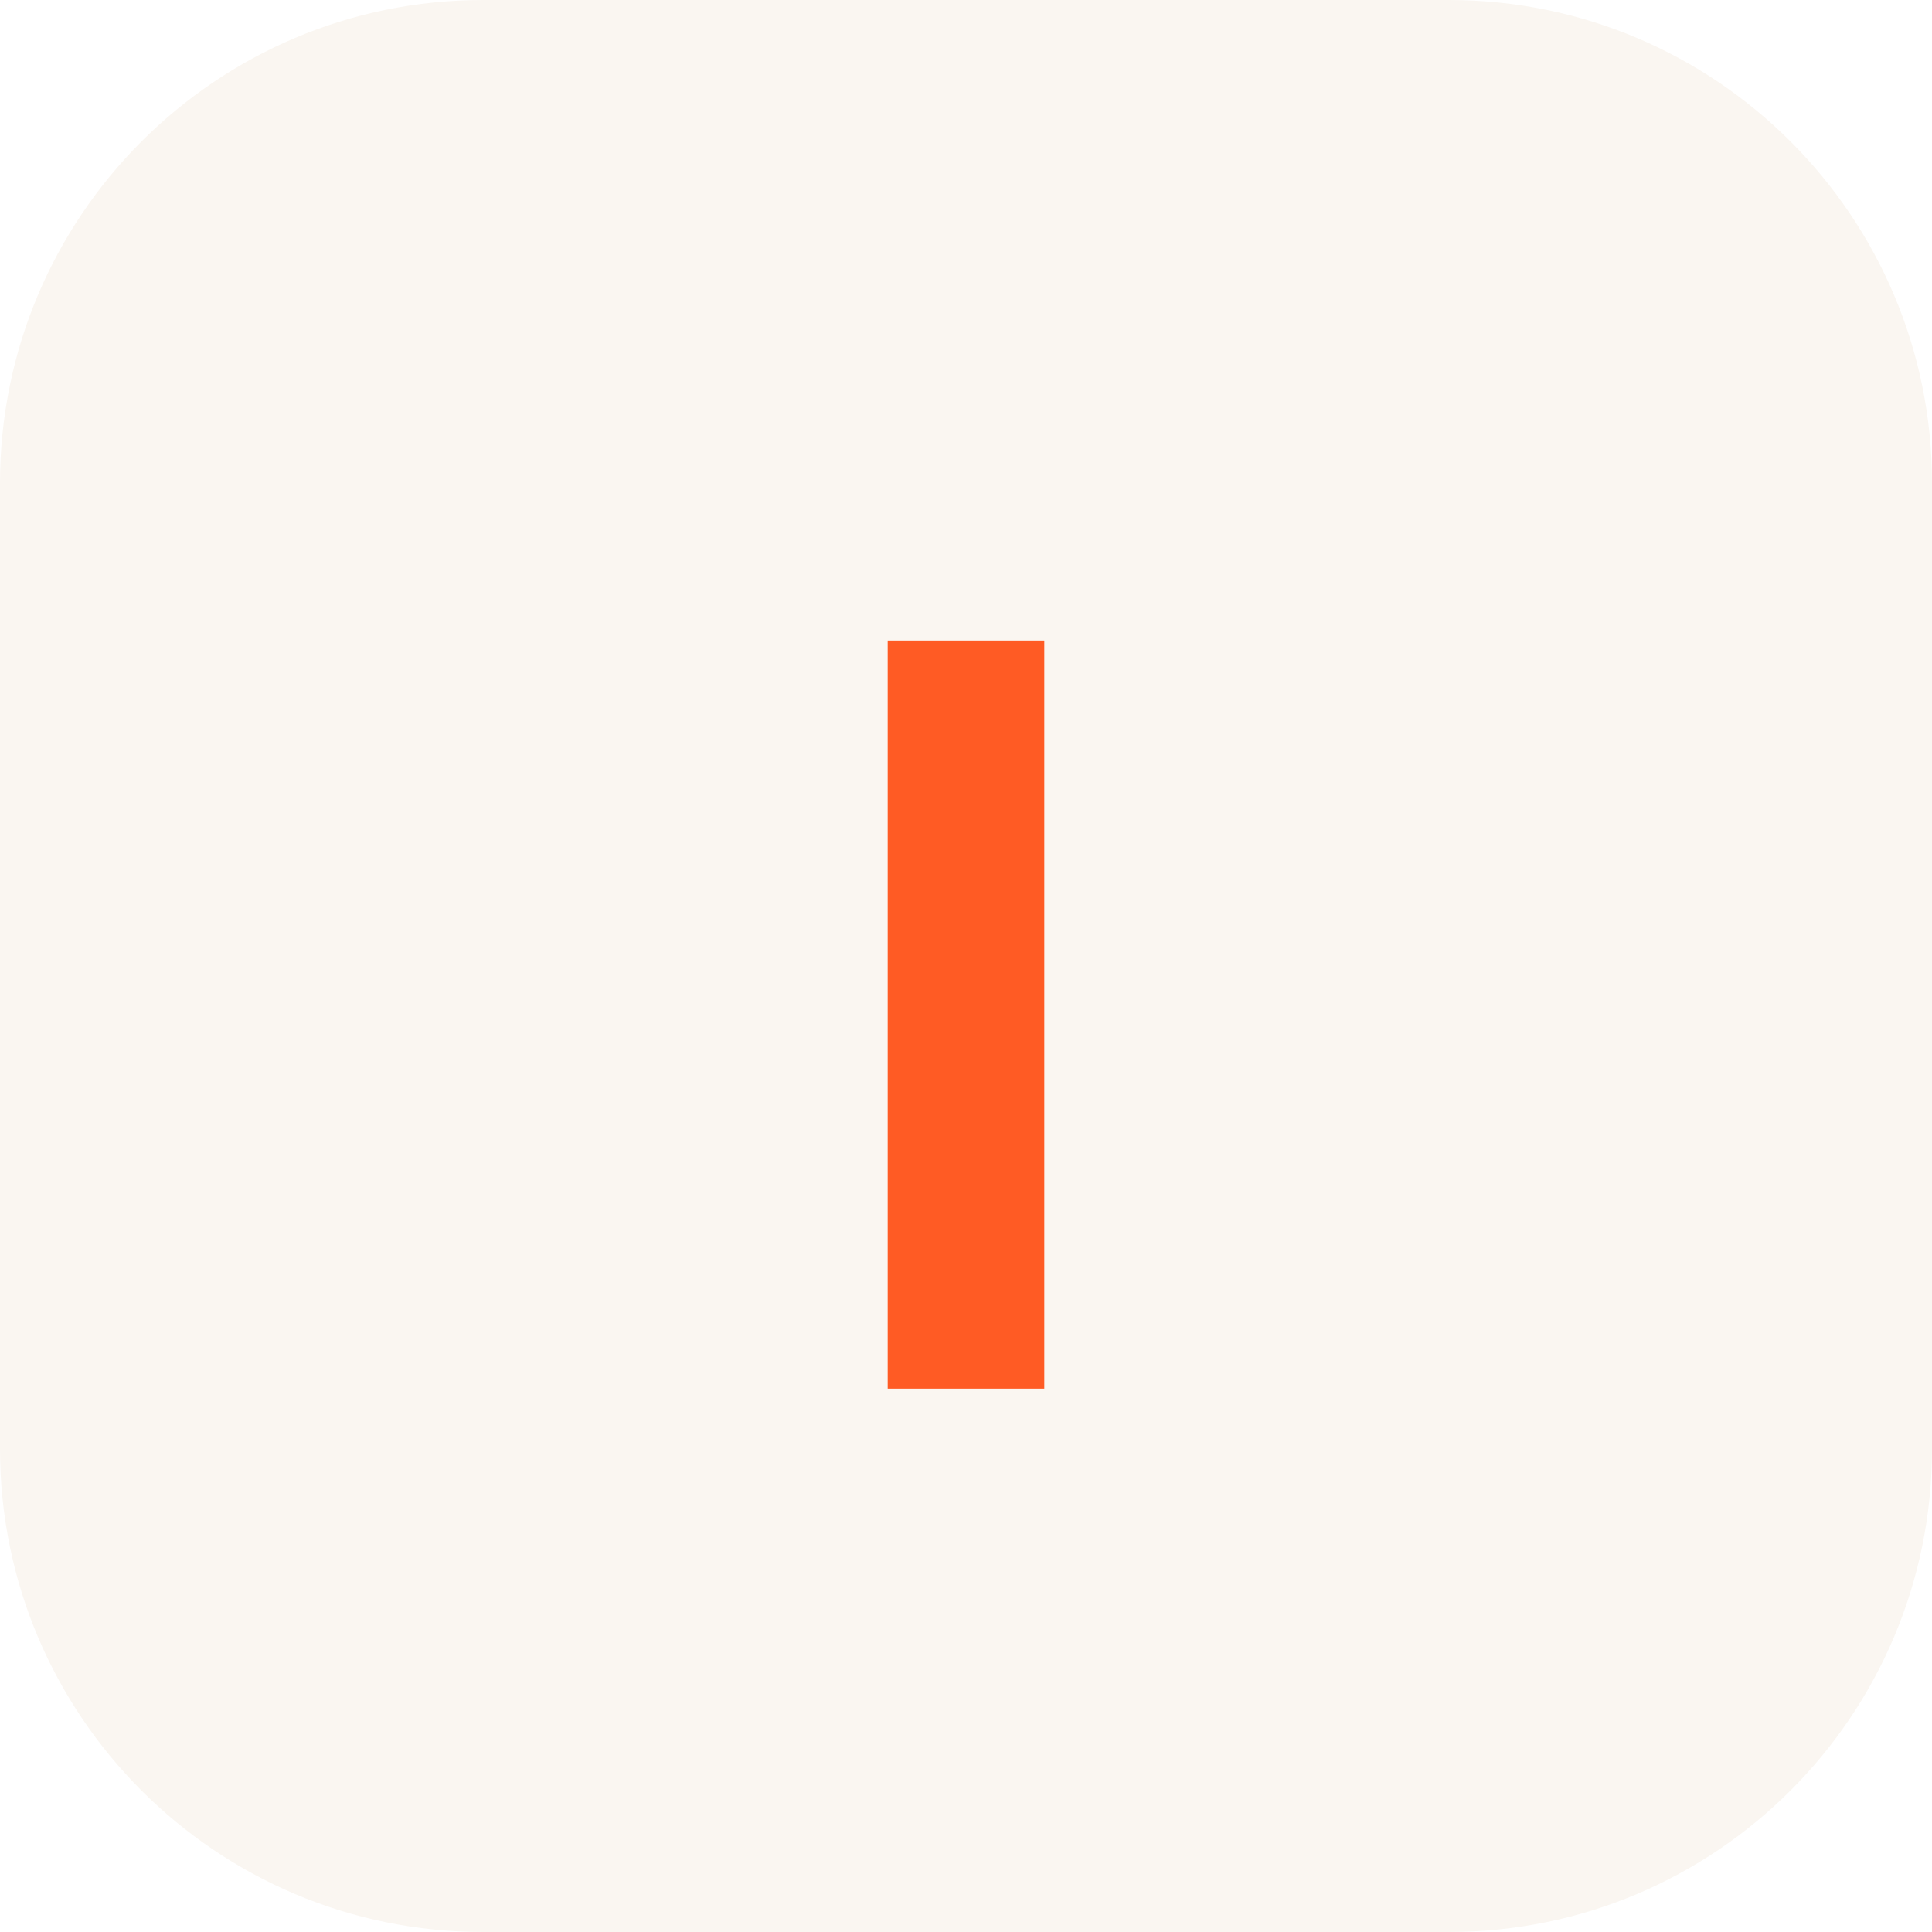
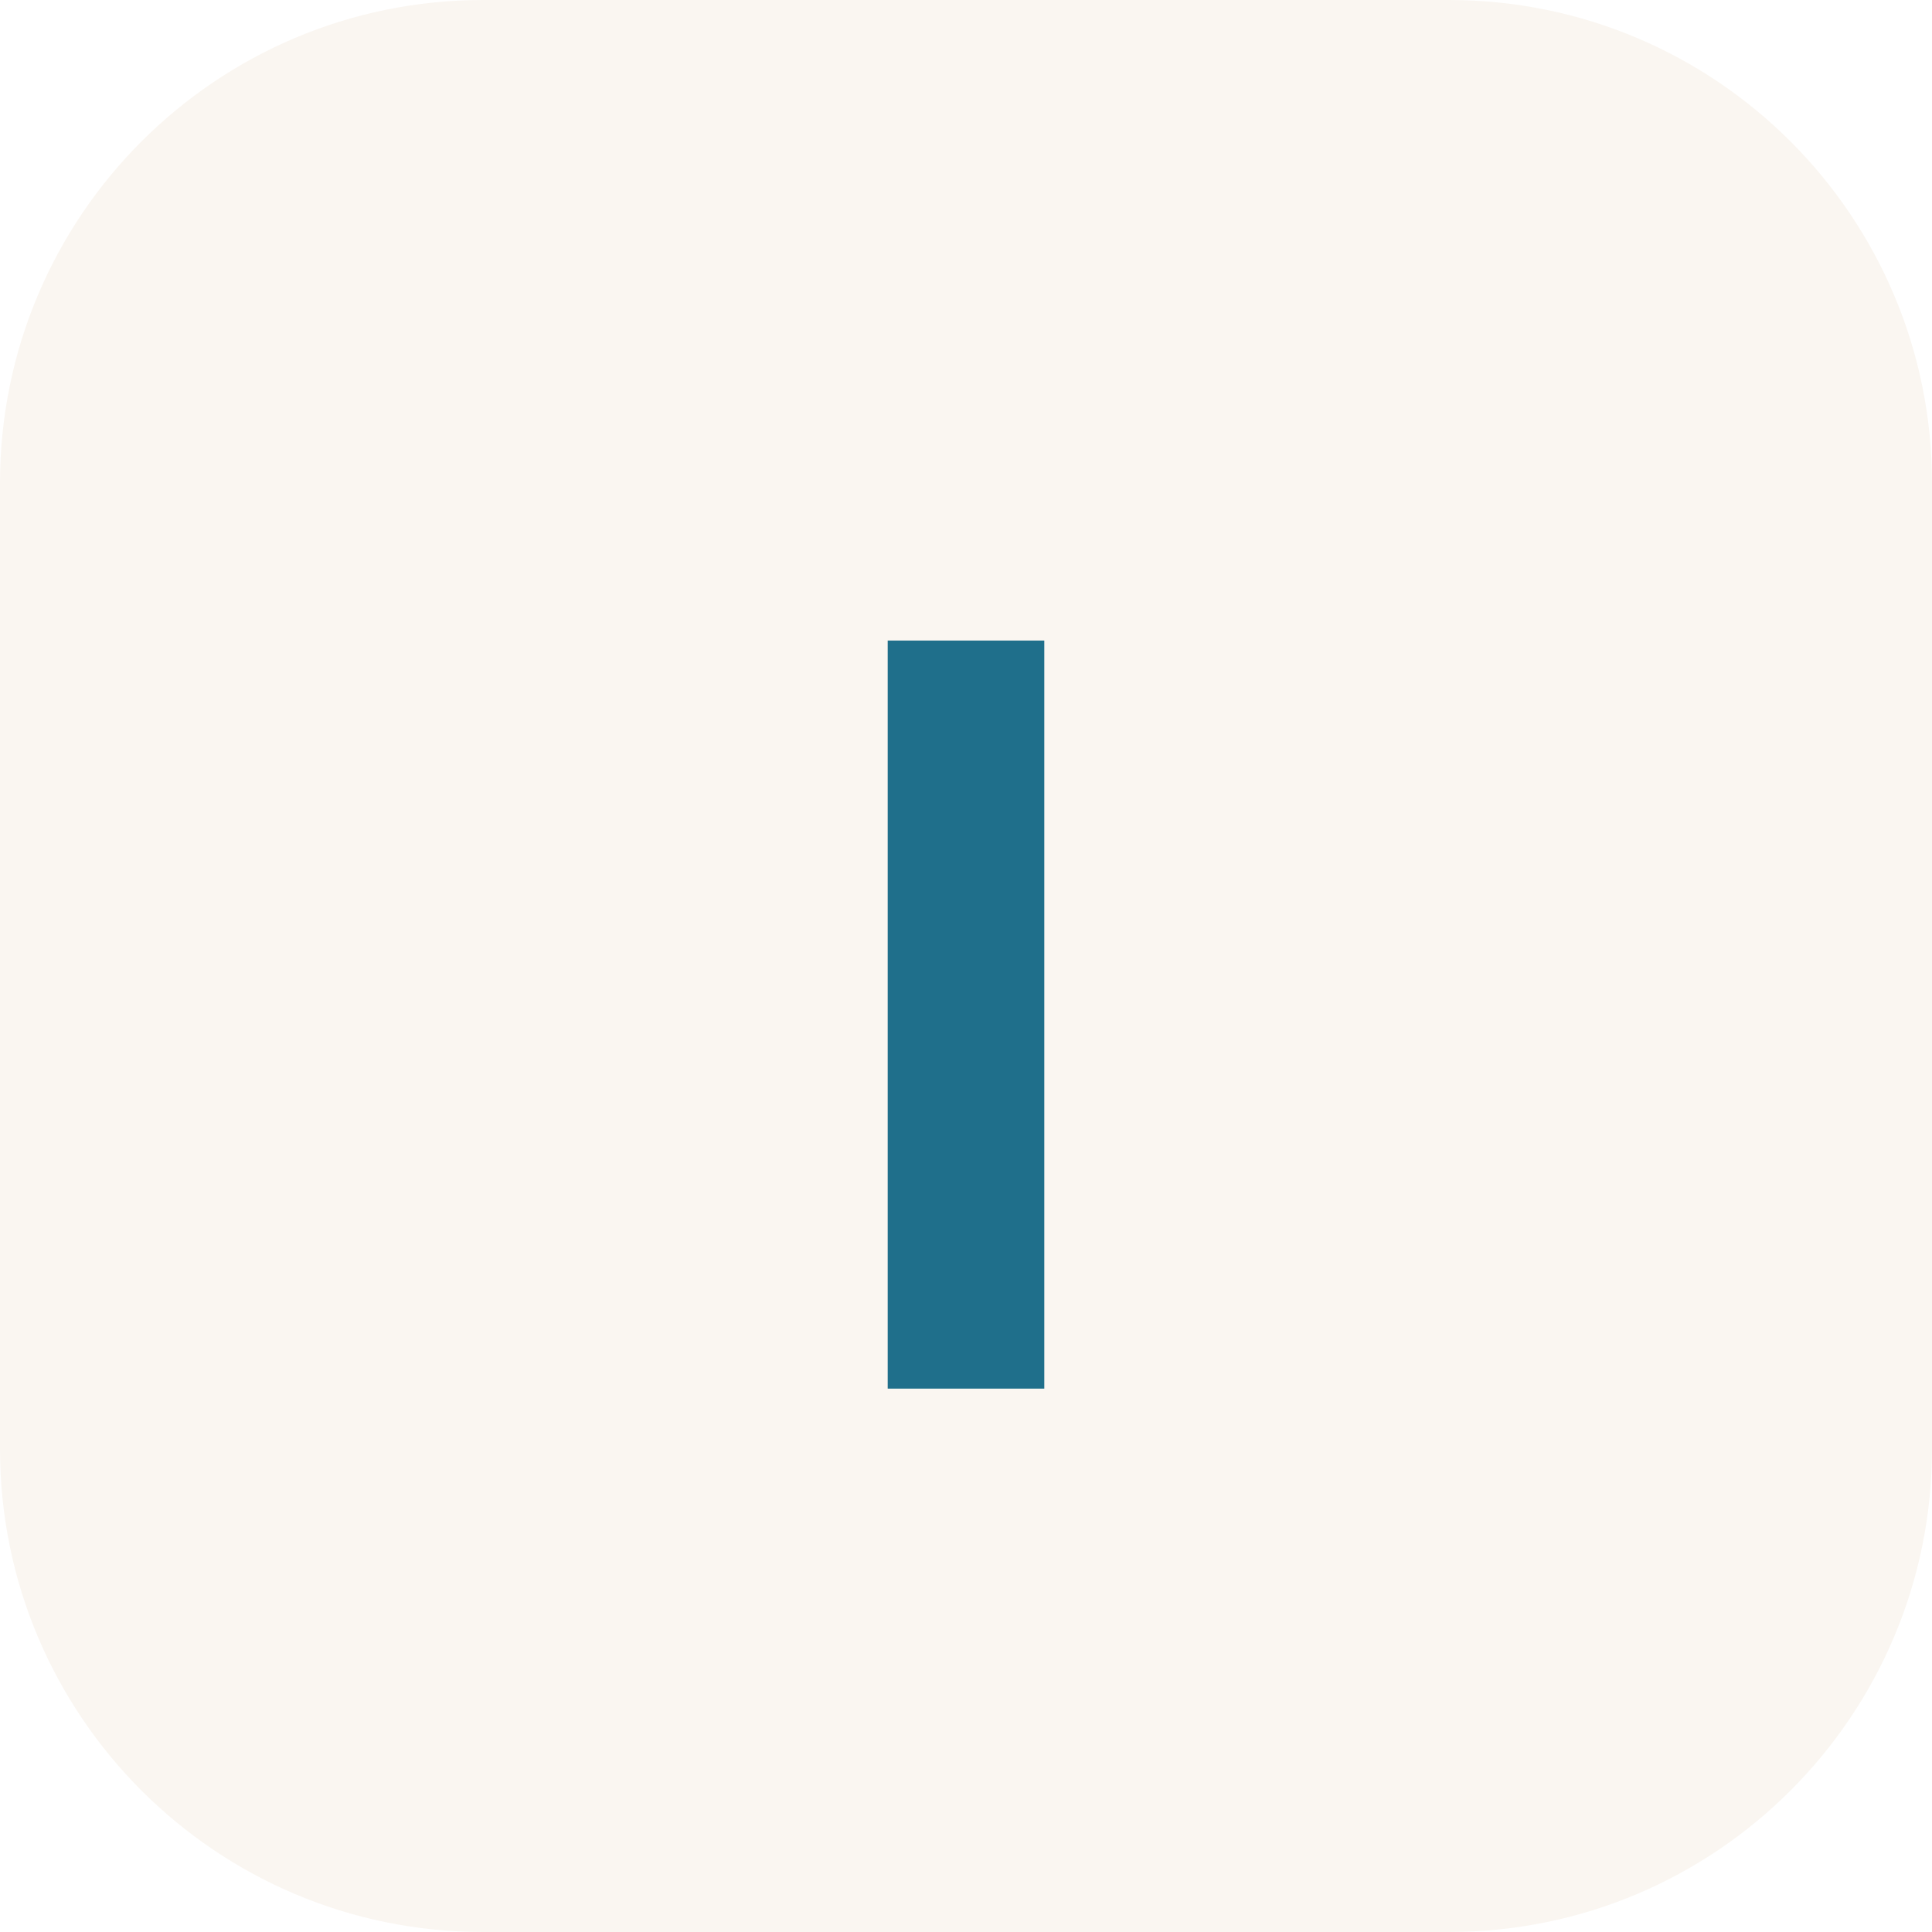
<svg xmlns="http://www.w3.org/2000/svg" viewBox="0 0 32 32">
  <rect width="32" height="32" rx="8" fill="#faf6f1" />
-   <text x="16" y="23" font-family="Arial,sans-serif" font-size="18" font-weight="900" fill="#ff5b24" text-anchor="middle" letter-spacing="-1">I</text>
+   <text x="16" y="23" font-family="Arial,sans-serif" font-size="18" font-weight="900" fill="#1f6f8b" text-anchor="middle" letter-spacing="-1">I</text>
</svg>
